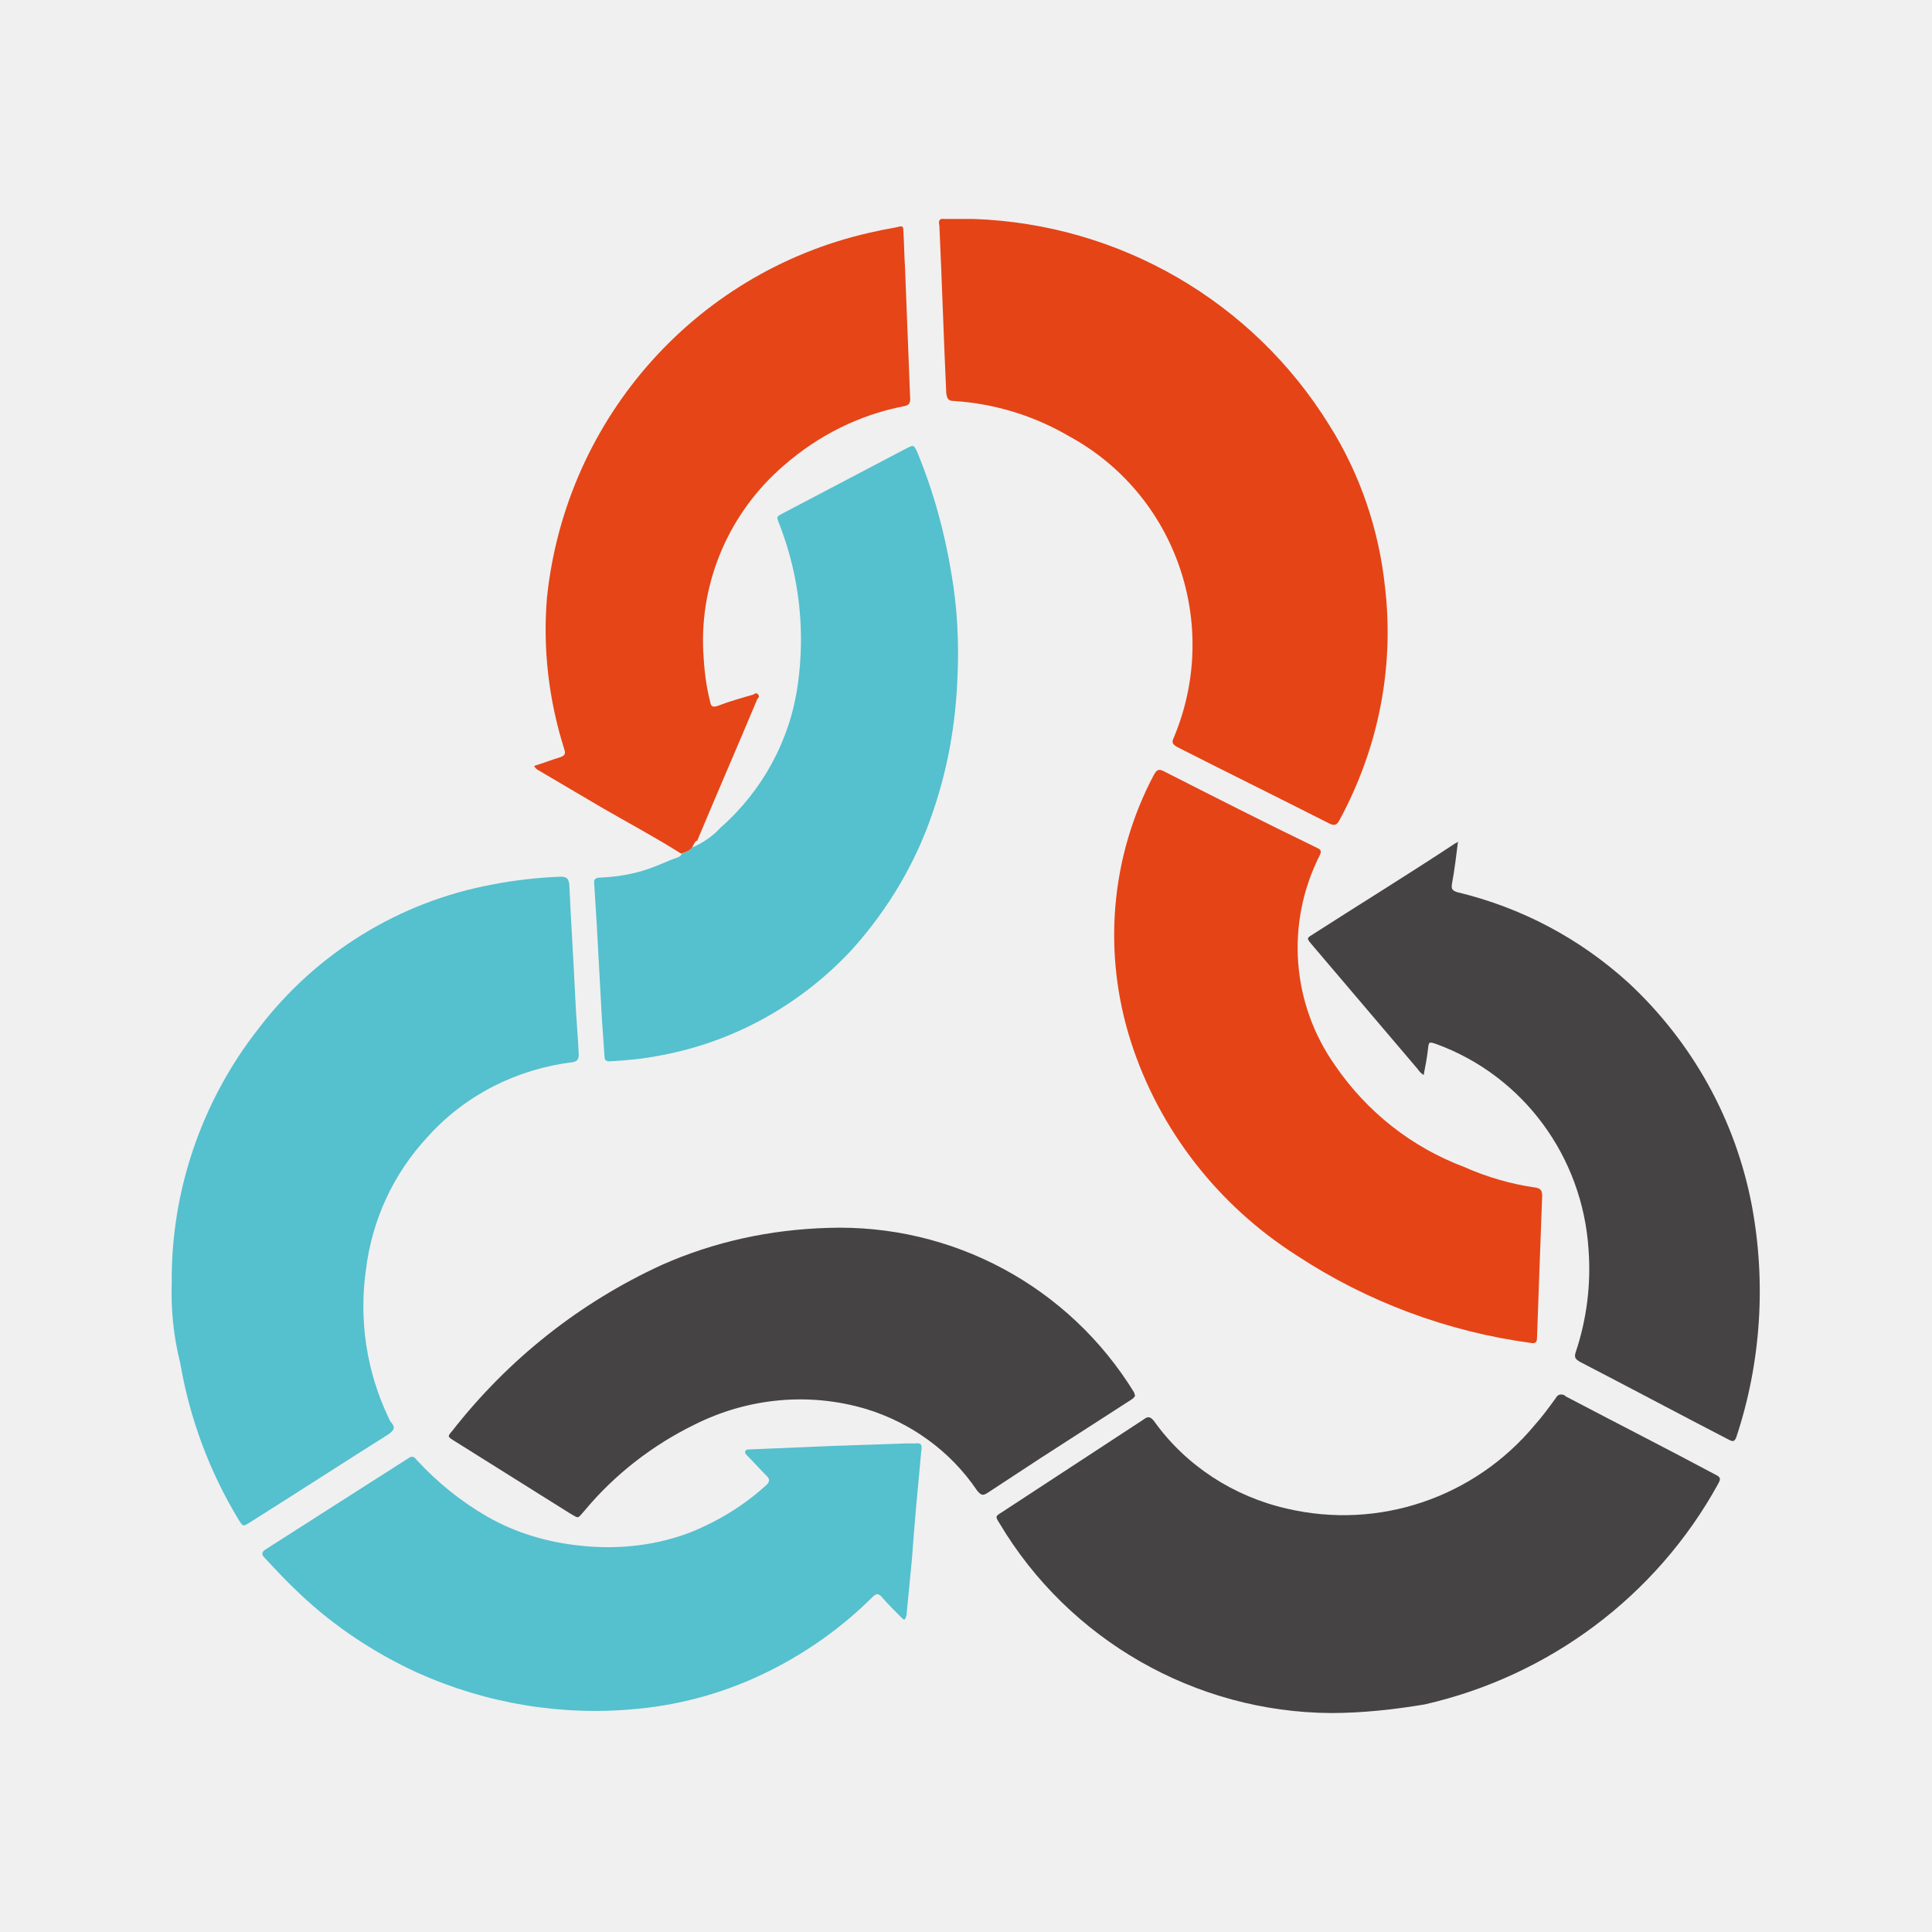
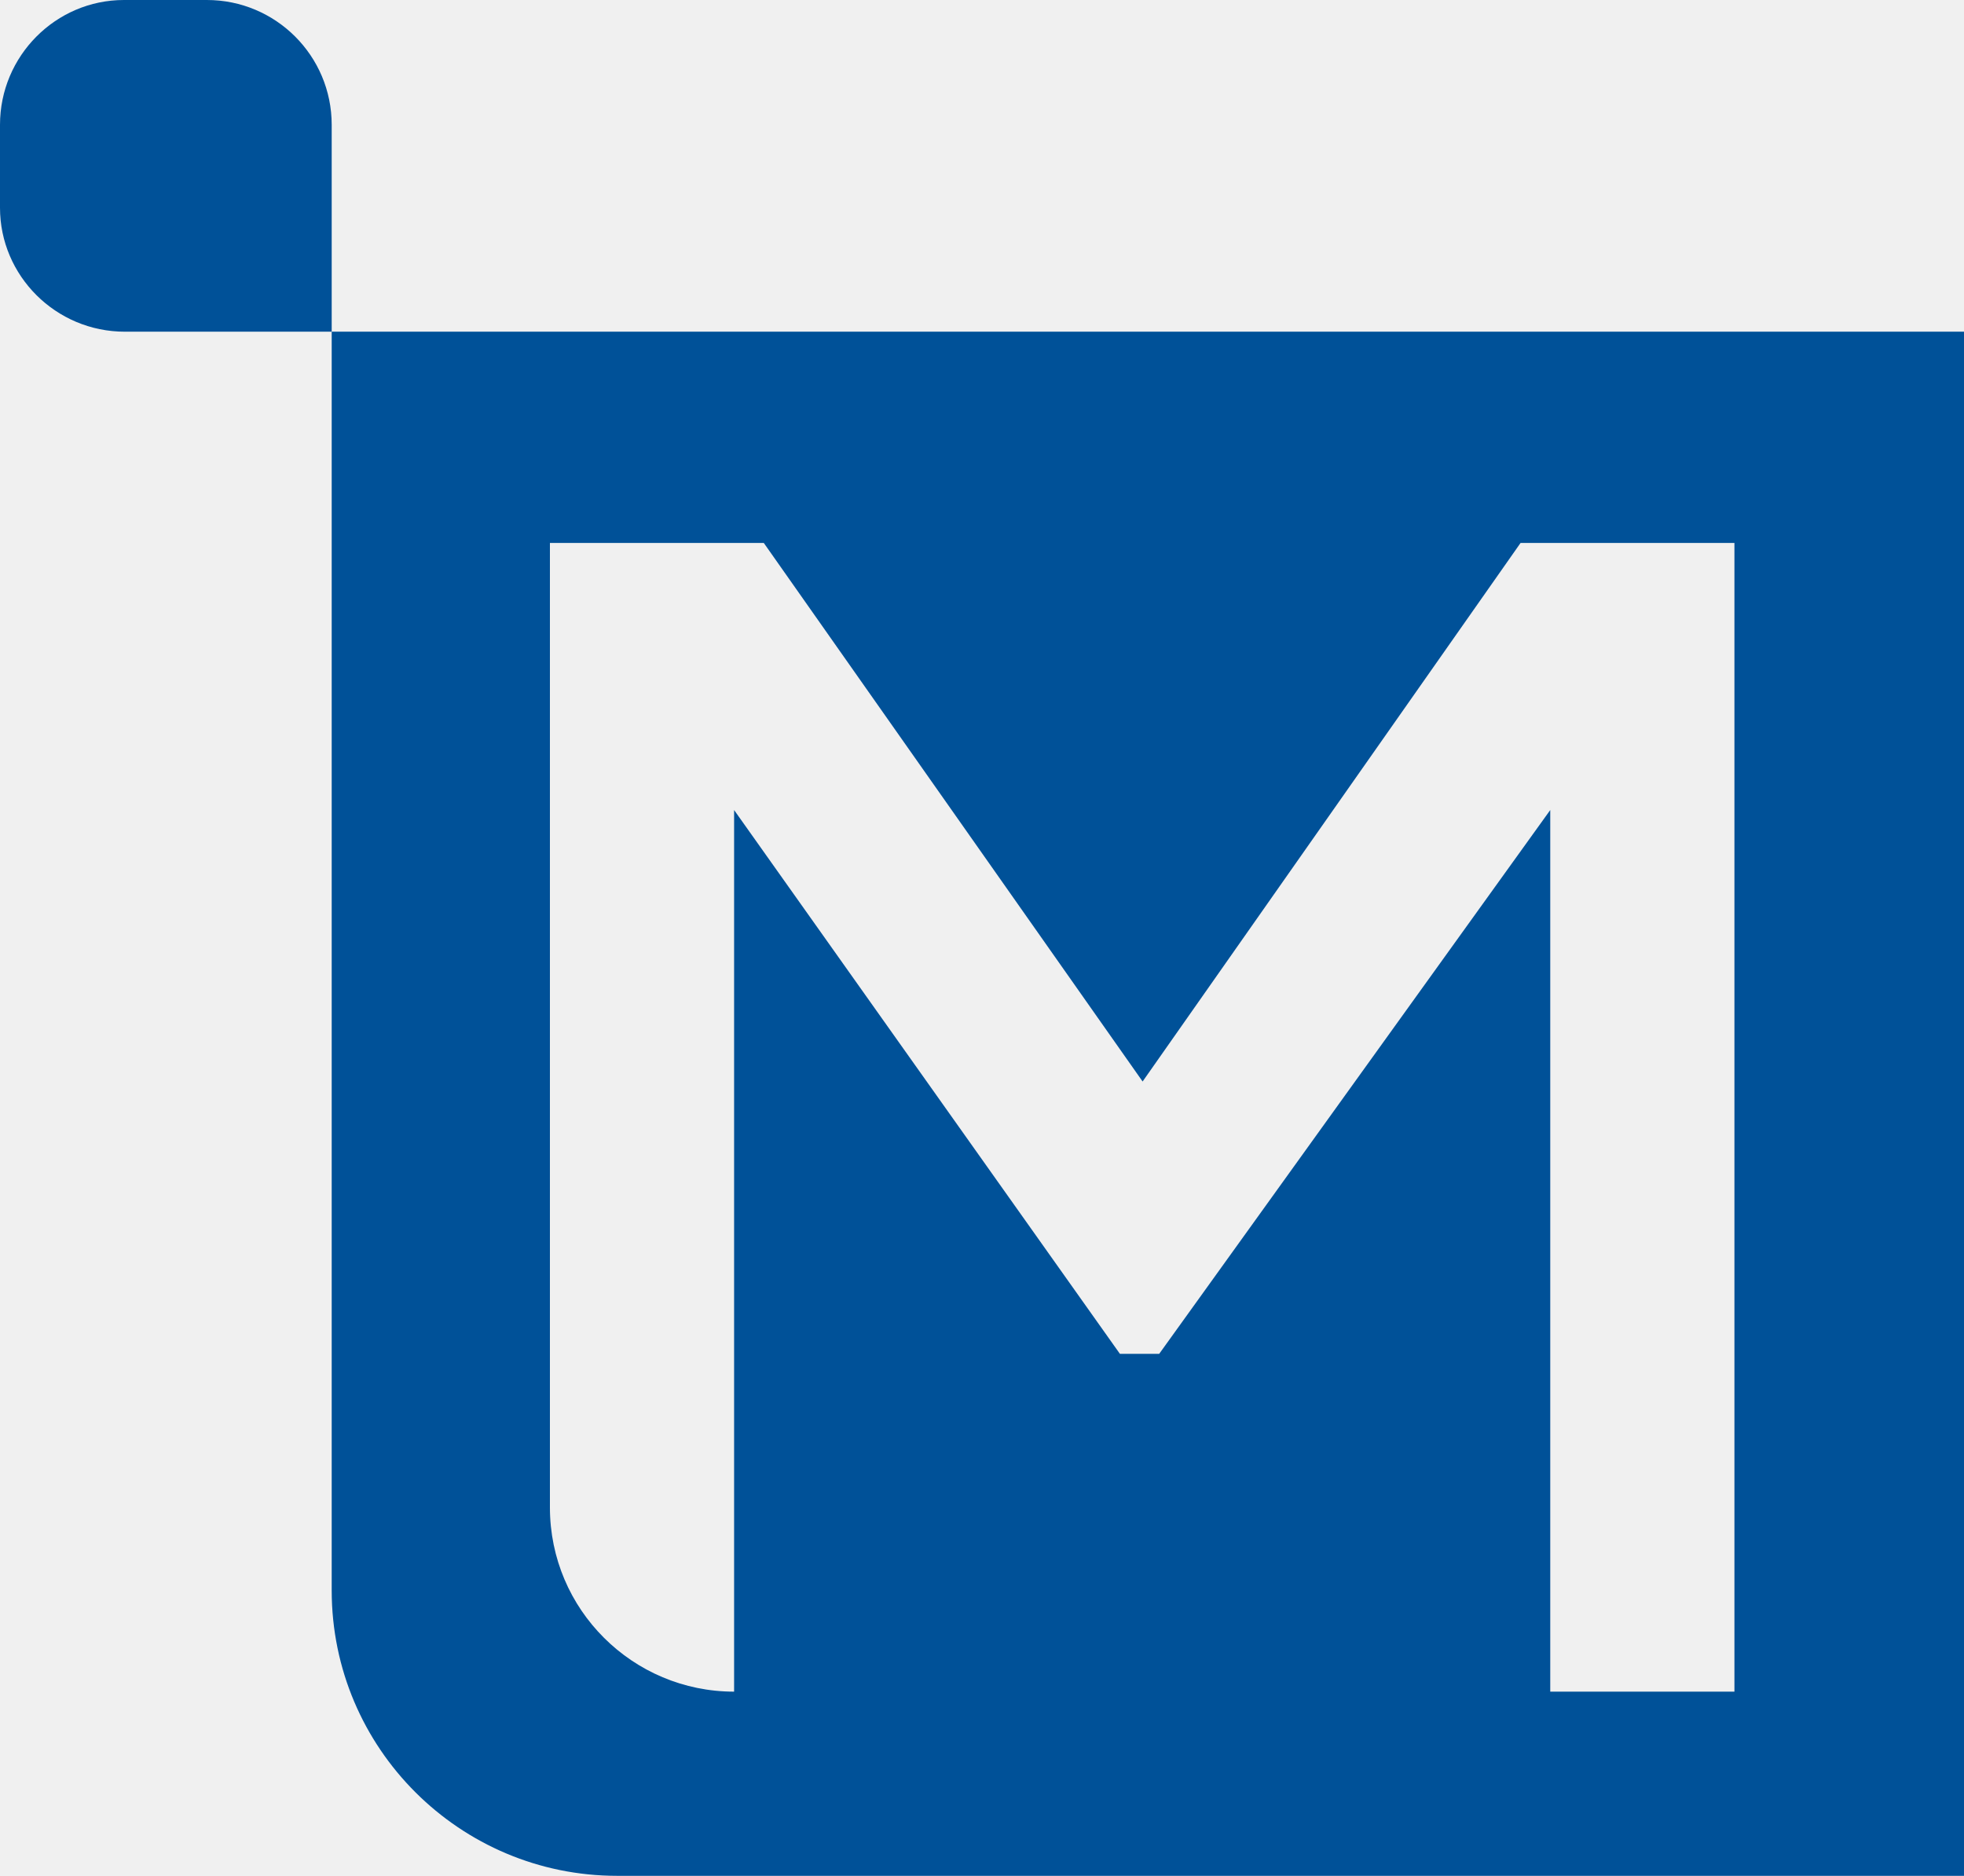
- <svg xmlns="http://www.w3.org/2000/svg" version="1.1" id="Layer_1" x="0px" y="0px" viewBox="0 0 225 225" style="enable-background:new 0 0 225 225;" xml:space="preserve">
+ <svg xmlns="http://www.w3.org/2000/svg" version="1.1" id="Layer_1" x="0px" y="0px" viewBox="0 0 225 214.9" style="enable-background:new 0 0 225 214.9;" xml:space="preserve">
  <style type="text/css">
- 	.st0{fill:#55C0CE;}
- 	.st1{fill:#454344;}
- 	.st2{fill:#E54417;}
- 	.st3{fill:#464344;}
- 	.st4{fill:#E54517;}
+ 	.st0{fill:#005198;}
+ 	.st1{fill:#FFFFFF;}
</style>
  <g>
-     <path id="Path_2646" class="st0" d="M20,149.4c-0.1-10.7,3.5-21.2,10.1-29.6C36.8,111,46.5,105,57.4,103c2.6-0.5,5.2-0.8,7.9-0.9   c0.7,0,0.9,0.2,1,0.9c0.2,4.4,0.5,8.9,0.7,13.3c0.1,2.2,0.3,4.3,0.4,6.5c0,0.6-0.2,0.8-0.7,0.9c-6.5,0.8-12.5,3.8-16.9,8.7   c-4,4.3-6.5,9.7-7.2,15.6c-0.8,5.8,0.1,11.7,2.6,17c0.1,0.2,0.2,0.5,0.4,0.7c0.5,0.6,0.2,0.9-0.3,1.3c-5.4,3.4-10.8,6.9-16.2,10.3   c-0.8,0.5-0.8,0.5-1.3-0.3c-3.4-5.6-5.7-11.8-6.8-18.2C20.2,155.6,19.9,152.5,20,149.4" />
-     <path id="Path_2647" class="st1" d="M155,199.5c-15.8-0.1-30.5-8.5-38.6-22.1c-0.5-0.8-0.5-0.8,0.3-1.3c5.5-3.6,11-7.2,16.5-10.8   c0.5-0.4,0.8-0.3,1.2,0.2c3.7,5.2,9.3,8.8,15.5,10.2c10.7,2.5,21.8-1.3,28.8-9.7c0.9-1,1.7-2.1,2.5-3.2c0.2-0.4,0.6-0.5,1-0.3   c0,0,0.1,0,0.1,0.1c5.9,3.1,11.8,6.1,17.6,9.2c0.6,0.3,0.4,0.6,0.2,1c-7.2,13.1-19.7,22.4-34.2,25.7   C162.3,199.1,158.6,199.5,155,199.5" />
-     <path id="Path_2648" class="st2" d="M110,25.5h3.4c17,0.6,32.5,9.6,41.4,24c3.6,5.7,5.8,12.2,6.5,18.9c1.1,9.4-0.8,18.8-5.3,27.1   c-0.3,0.6-0.6,0.7-1.2,0.4c-5.9-3-11.8-5.9-17.7-8.9c-0.5-0.3-0.7-0.5-0.4-1.1c5.5-13.1,0.3-28.3-12.2-35.1   c-4.1-2.4-8.7-3.8-13.4-4.1c-0.7,0-0.8-0.3-0.9-0.9c-0.3-6.5-0.5-13-0.8-19.5C109.3,25.8,109.3,25.4,110,25.5" />
-     <path id="Path_2649" class="st3" d="M132.2,162.5c-0.1,0.3-0.3,0.4-0.6,0.6l-10.4,6.7c-2,1.3-4.1,2.7-6.1,4   c-0.6,0.4-0.8,0.4-1.3-0.2c-3.1-4.6-7.7-7.9-12.9-9.5c-6.7-2-13.8-1.3-20,1.8c-4.9,2.4-9.3,5.8-12.8,10c-0.9,1-0.6,1-1.8,0.3   l-13.4-8.4c-0.8-0.5-0.8-0.5-0.2-1.2c6.5-8.3,14.8-14.9,24.4-19.3c6.1-2.7,12.6-4.1,19.3-4.3c14.5-0.5,28.1,6.8,35.7,19.2   C132.1,162.2,132.1,162.4,132.2,162.5" />
-     <path id="Path_2650" class="st2" d="M179.3,147.4c-0.1,2.8-0.2,5.6-0.3,8.4c0,0.5-0.2,0.7-0.7,0.6c-9.7-1.3-19.1-4.8-27.3-10.2   c-9.1-5.8-16-14.6-19.3-24.9c-3.3-10.3-2.4-21.5,2.7-31.1c0.3-0.5,0.5-0.7,1.1-0.4c5.9,3,11.8,6,17.8,8.9c0.4,0.2,0.7,0.3,0.4,0.9   c-4,7.9-3.3,17.3,1.8,24.5c3.7,5.4,8.9,9.5,15,11.8c2.7,1.2,5.5,2,8.3,2.4c0.6,0.1,0.8,0.3,0.8,1   C179.5,142,179.4,144.7,179.3,147.4" />
-     <path id="Path_2651" class="st0" d="M80.6,98.7c1.2-0.5,2.4-1.3,3.3-2.3c4.9-4.3,8.1-10.2,9-16.6c0.9-6.2,0.2-12.6-2-18.4   c-0.5-1.4-0.7-1.1,0.8-1.9l13.9-7.3c0.8-0.4,0.8-0.4,1.2,0.4c1.9,4.6,3.2,9.3,4,14.2c0.7,4,0.9,8.1,0.7,12.2   c-0.2,5.2-1.1,10.4-2.8,15.4c-2,6-5.2,11.4-9.4,16.1c-5.9,6.4-13.7,10.8-22.3,12.4c-2,0.4-4,0.6-6,0.7c-0.5,0-0.6-0.2-0.6-0.6   c-0.1-1.4-0.2-2.8-0.3-4.3c-0.2-3.7-0.4-7.3-0.6-11c-0.1-1.6-0.2-3.2-0.3-4.8c-0.1-0.6,0.3-0.7,0.8-0.7c2.2-0.1,4.3-0.5,6.3-1.3   c0.8-0.3,1.6-0.7,2.5-1c0.3-0.1,0.5-0.2,0.6-0.5C79.9,99.3,80.3,99.1,80.6,98.7" />
-     <path id="Path_2652" class="st4" d="M80.6,98.7c-0.3,0.4-0.8,0.6-1.3,0.7c-3-1.9-6.2-3.6-9.3-5.4c-2.4-1.4-4.9-2.9-7.3-4.3   c-0.2-0.1-0.4-0.3-0.5-0.5c1-0.3,2-0.7,3-1c0.6-0.2,0.7-0.4,0.5-1c-1.8-5.7-2.5-11.7-2-17.6c2.2-21.1,17.7-38.4,38.5-42.7   c0.8-0.2,1.7-0.3,2.5-0.5c0.4-0.1,0.5,0,0.5,0.4c0.1,1.5,0.1,2.9,0.2,4.4c0.2,5.1,0.4,10.2,0.6,15.3c0,0.5-0.2,0.7-0.7,0.8   c-5.2,1-10,3.4-14,6.9c-6.3,5.4-9.8,13.4-9.4,21.7c0.1,1.9,0.3,3.9,0.8,5.8c0.1,0.6,0.3,0.7,0.9,0.5c1.3-0.5,2.7-0.9,4.1-1.3   c0.2-0.1,0.4-0.3,0.6,0c0.2,0.2,0,0.4-0.1,0.5c-2.3,5.5-4.7,11-7,16.5C81,97.9,80.8,98.3,80.6,98.7" />
-     <path id="Path_2653" class="st0" d="M105.6,168.1c0.3,0,0.7,0,1,0c0.7-0.1,0.8,0.2,0.7,0.8c-0.4,4.2-0.8,8.5-1.1,12.7   c-0.2,2.1-0.4,4.2-0.6,6.2c0,0.2,0,0.3-0.1,0.5c-0.1,0.4-0.2,0.4-0.5,0.1c-0.8-0.8-1.6-1.6-2.3-2.4c-0.4-0.5-0.7-0.4-1.1,0   c-3.5,3.5-7.6,6.4-12,8.6c-4.8,2.4-10,3.9-15.3,4.4c-8.8,0.9-17.7-0.6-25.7-4.2c-5-2.3-9.7-5.4-13.7-9.2c-1.4-1.3-2.8-2.8-4.1-4.2   c-0.4-0.4-0.3-0.7,0.2-1c5.5-3.5,11.1-7.1,16.6-10.6c0.4-0.3,0.7-0.1,0.9,0.2c2.4,2.6,5.1,4.8,8.2,6.6c3.3,1.9,7,3,10.8,3.4   c4.5,0.5,9.1,0,13.3-1.7c3.1-1.3,6-3.1,8.5-5.4c0.4-0.4,0.3-0.7,0-1c-0.8-0.8-1.5-1.6-2.3-2.4c-0.1-0.1-0.3-0.3-0.2-0.5   c0.1-0.2,0.3-0.2,0.5-0.2l9.5-0.4L105.6,168.1" />
-     <path id="Path_2654" class="st3" d="M165.8,125.2c-0.3-0.2-0.5-0.4-0.7-0.7l-12.5-14.7c-0.2-0.3-0.5-0.5,0-0.8   c5.6-3.6,11.3-7.1,16.9-10.8c0.1,0,0.2-0.1,0.3-0.2c-0.2,1.6-0.4,3.3-0.7,4.9c-0.1,0.6,0,0.8,0.6,1c7.5,1.8,14.3,5.4,20,10.6   c7.4,6.9,12.4,15.9,14.3,25.8c1.7,9,1.1,18.4-1.8,27.1c-0.2,0.5-0.4,0.5-0.8,0.3c-5.8-3-11.6-6.1-17.4-9.1   c-0.5-0.3-0.7-0.5-0.5-1.1c1.3-3.9,1.8-7.9,1.5-12c-0.7-10.8-7.6-20.2-17.7-23.9c-0.9-0.3-0.9-0.3-1,0.6   C166.2,123.1,166,124.2,165.8,125.2" />
+     <path class="st0" d="M652.7,95.6c-9.2,0-19.2,3.8-24.8,12.8l-2.1-10.5h-18.4V38h-90.5h-31.1h-44.6h-28.9h-36.3H219.9H38v144.2   c0,18.1,14.7,32.7,32.7,32.7h149.2h265.9h121.6v-21.3h22v-49.8c0-11.8,8.8-18.4,18.6-18.4c4.9,0,9.8,1.9,14.1,5.5l15-25   C670.9,99,662.7,95.6,652.7,95.6z M198.7,193.8h-21.1v-101l-44.8,62.3h-4.5L84.1,92.8v101h0c-11.6,0-21.1-9.4-21.1-21.1V62.2h24.5   l43.4,61.7l43.3-61.7h24.5V193.8z" />
+     <path class="st0" d="M730.9,95.6c-27.6,0-53.2,14.7-53.2,50.4c0,34.8,25.8,49.8,53.2,49.8c26.9,0,53.6-15,53.6-49.8   C784.5,111.1,759.5,95.6,730.9,95.6z M730.9,166.7c-12.6,0-18.4-9.8-18.4-20.7c0-10.9,6-21.3,18.4-21.3c12.4,0,18.6,10.3,18.6,21.3   C749.6,157.5,743.2,166.7,730.9,166.7z" />
+     <path class="st0" d="M23.7,0h-9.5C6.4,0,0,6.4,0,14.3v9.5C0,31.6,6.4,38,14.3,38H38V14.3C38,6.4,31.6,0,23.7,0z" />
+   </g>
+   <g>
+     <g>
+       <g>
+         <g>
+           <path class="st0" d="M-112.7-162.8c-13,0-24.1,9.6-24.1,24.4c0,14.9,11.1,24.1,24.1,24.1c15.8,0,23.7-12,23.7-24.1      C-89-150.3-96.9-162.8-112.7-162.8z" />
+           <path class="st0" d="M81.5-224.2H57.1H22H-0.7v32.2l-28.5-32.2h-265.8v113.4c0,14.2,11.5,25.7,25.7,25.7H57.1V-135h24.5      c32.8-0.5,49.3-19.7,49.3-44.7C130.8-203.7,114.5-224.2,81.5-224.2z M-168.7-101.7h-16.6v-79.4l-35.2,49h-3.5l-34.8-49v79.4h0      c-9.1,0-16.6-7.4-16.6-16.6v-87h19.2l34.2,48.5l34-48.5h19.2V-101.7z M-73.8-101.8h-14.5l-0.7-11.8      c-4.7,9.2-16.3,13.6-25.1,13.6c-21.3,0-37.9-13.5-37.9-38.3c0-24.4,17.3-38.3,38.2-38.3c10.5,0,20.6,5.3,24.8,12.9l0.4-11.1      h14.8V-101.8z M-37.3-101.8h-15.2v-103.4h15.2V-101.8z M-0.7-101.8H-16v-73.1h15.2V-101.8z M81.5-164.2H57.1v-30.4h24.5      c9.7,0,14.6,7.1,14.6,15.5C96.1-171,91.4-164.2,81.5-164.2z" />
+         </g>
+         <path class="st0" d="M168.8-168.8c4.4-7.1,12.3-10.1,19.5-10.1c7.8,0,14.3,2.7,19.2,8l-11.8,19.7c-3.4-2.8-7.2-4.3-11.1-4.3     c-7.7,0-14.6,5.2-14.6,14.5v39.2h-28v-75.3h25.1L168.8-168.8z" />
+         <path class="st0" d="M292-139.3c0,27.4-21,39.2-42.2,39.2c-21.6,0-41.9-11.8-41.9-39.2c0-28.1,20.1-39.6,41.9-39.6     C272.3-178.9,292-166.8,292-139.3z M264.5-139.3c0-8.6-4.9-16.7-14.6-16.7s-14.5,8.1-14.5,16.7c0,8.6,4.6,16.3,14.5,16.3     C259.4-123,264.5-130.2,264.5-139.3z" />
+       </g>
+     </g>
+     <path class="st1" d="M76.4-202.7" />
+     <path class="st0" d="M-295.1-224.2H-310c-8.2,0-14.9-6.7-14.9-14.9v0c0-8.2,6.7-14.9,14.9-14.9h0c8.2,0,14.9,6.7,14.9,14.9V-224.2z   " />
  </g>
</svg>
